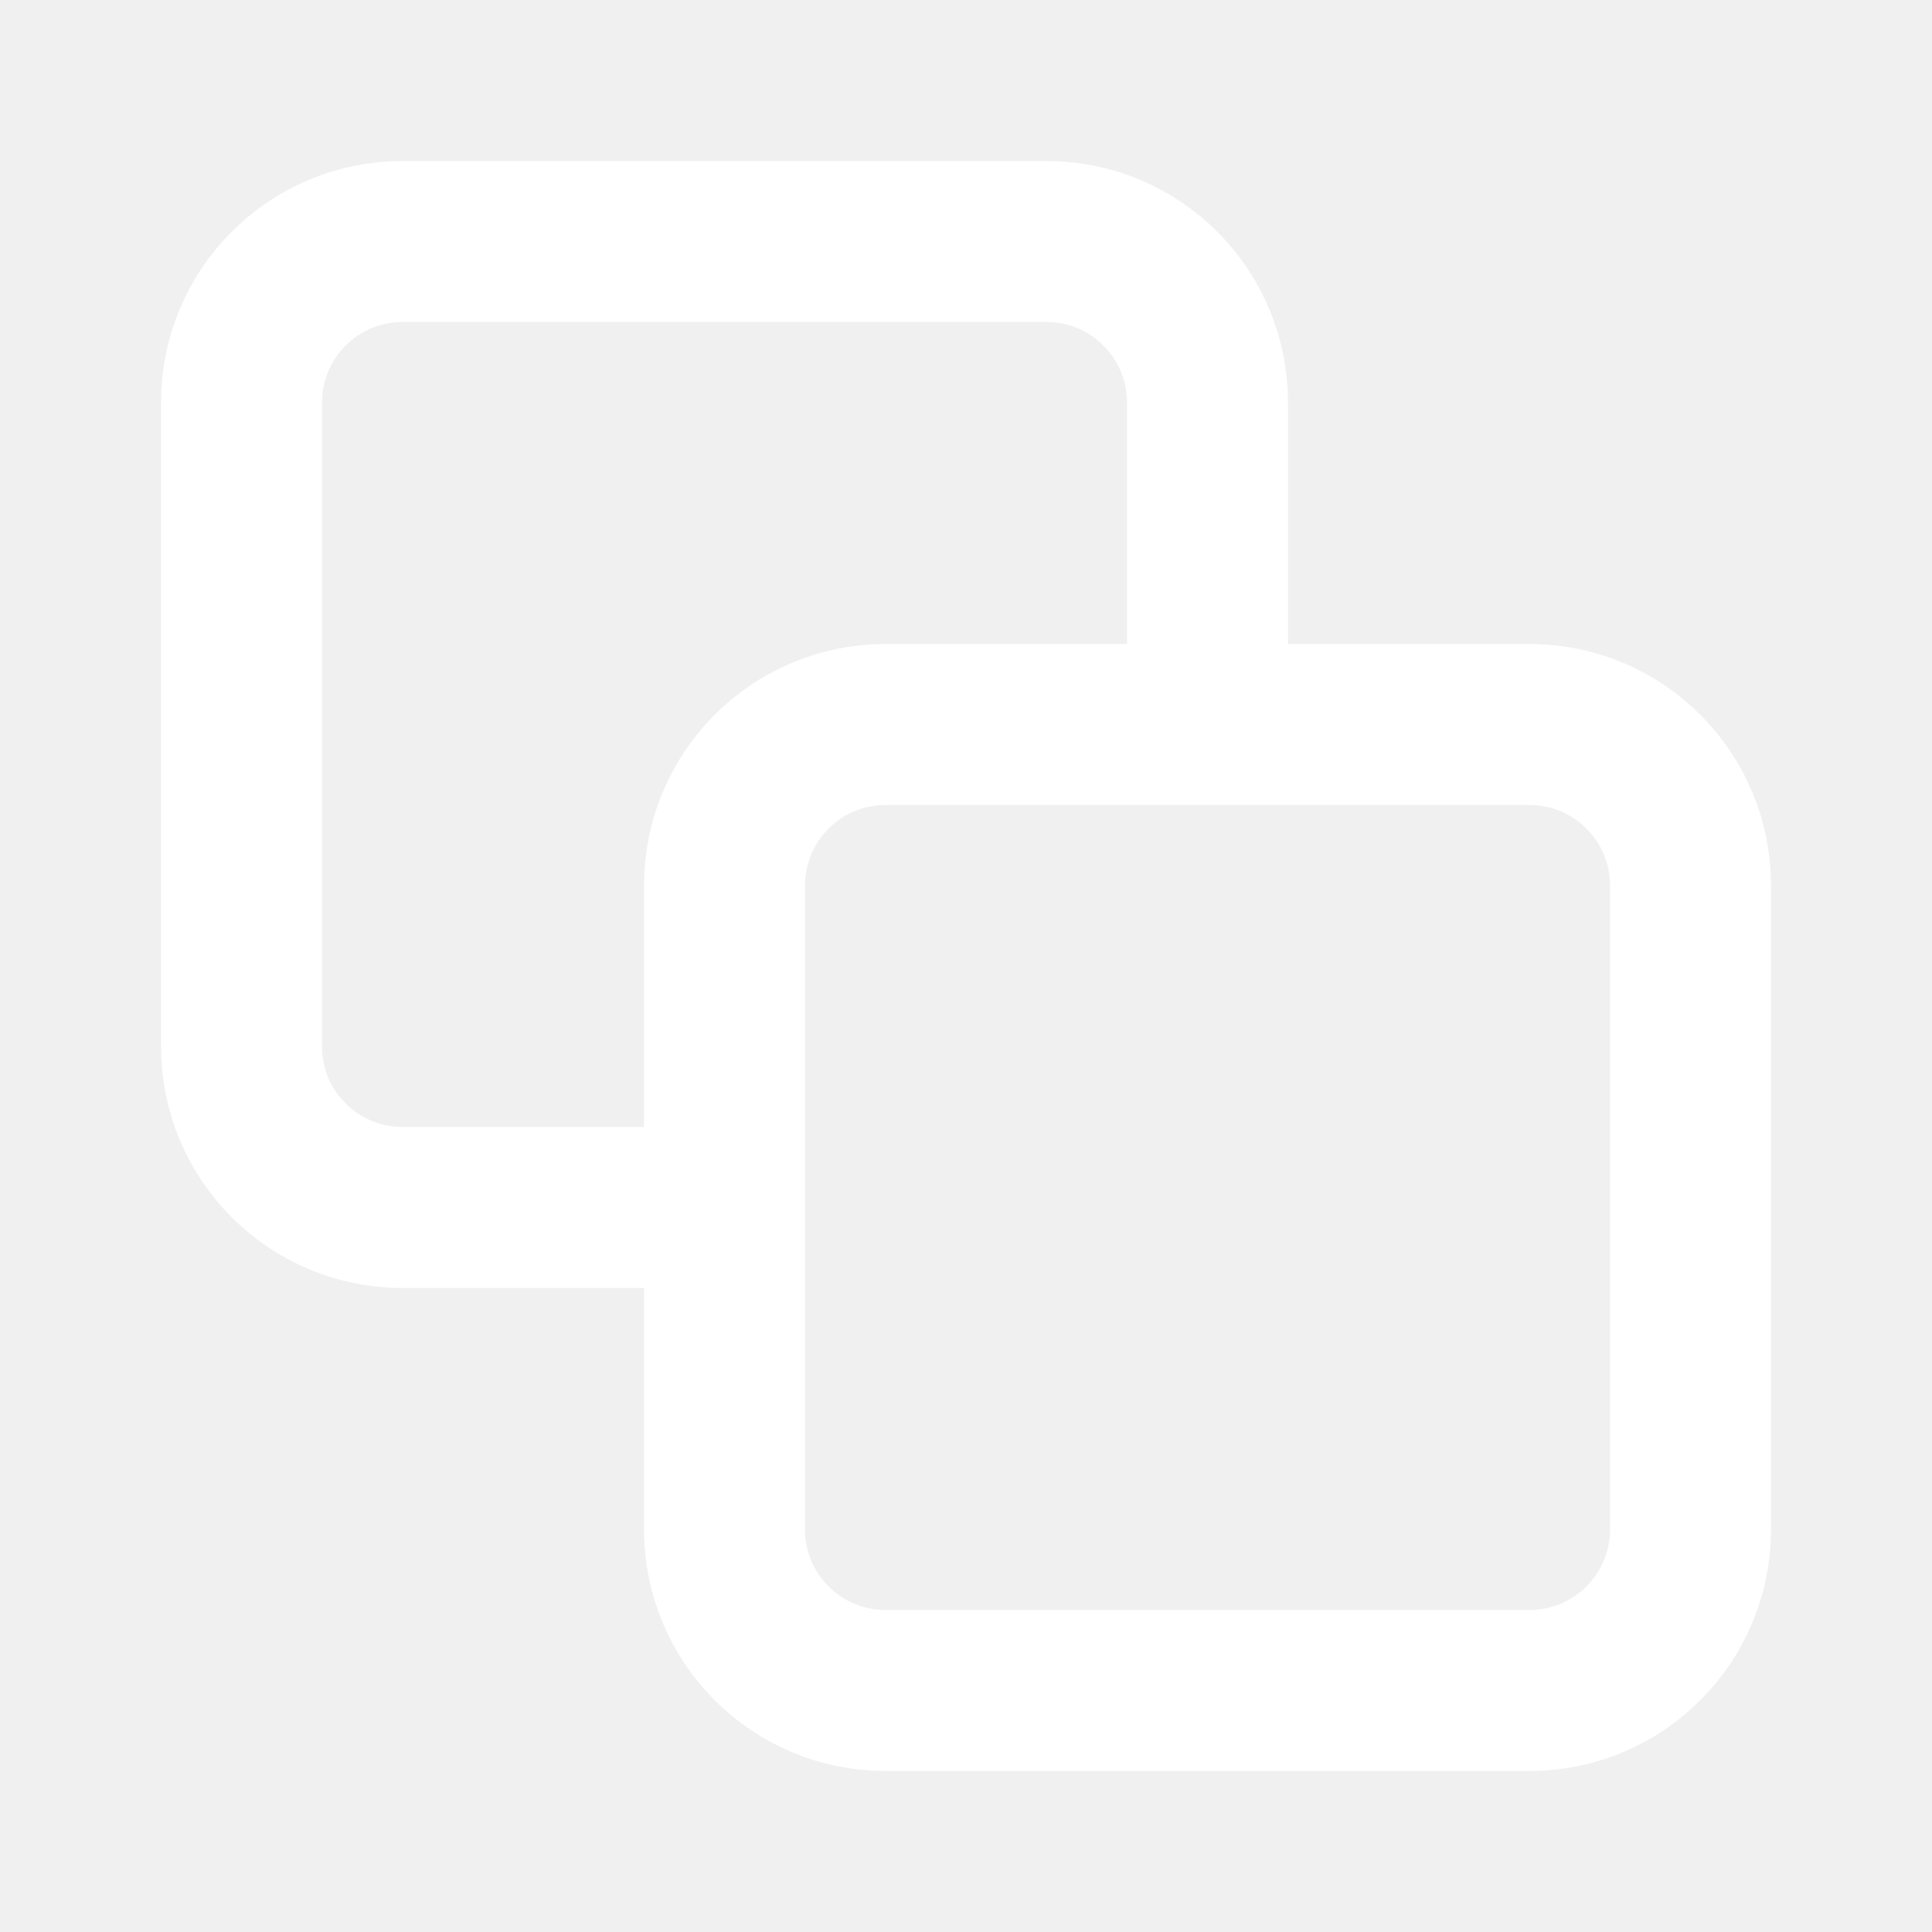
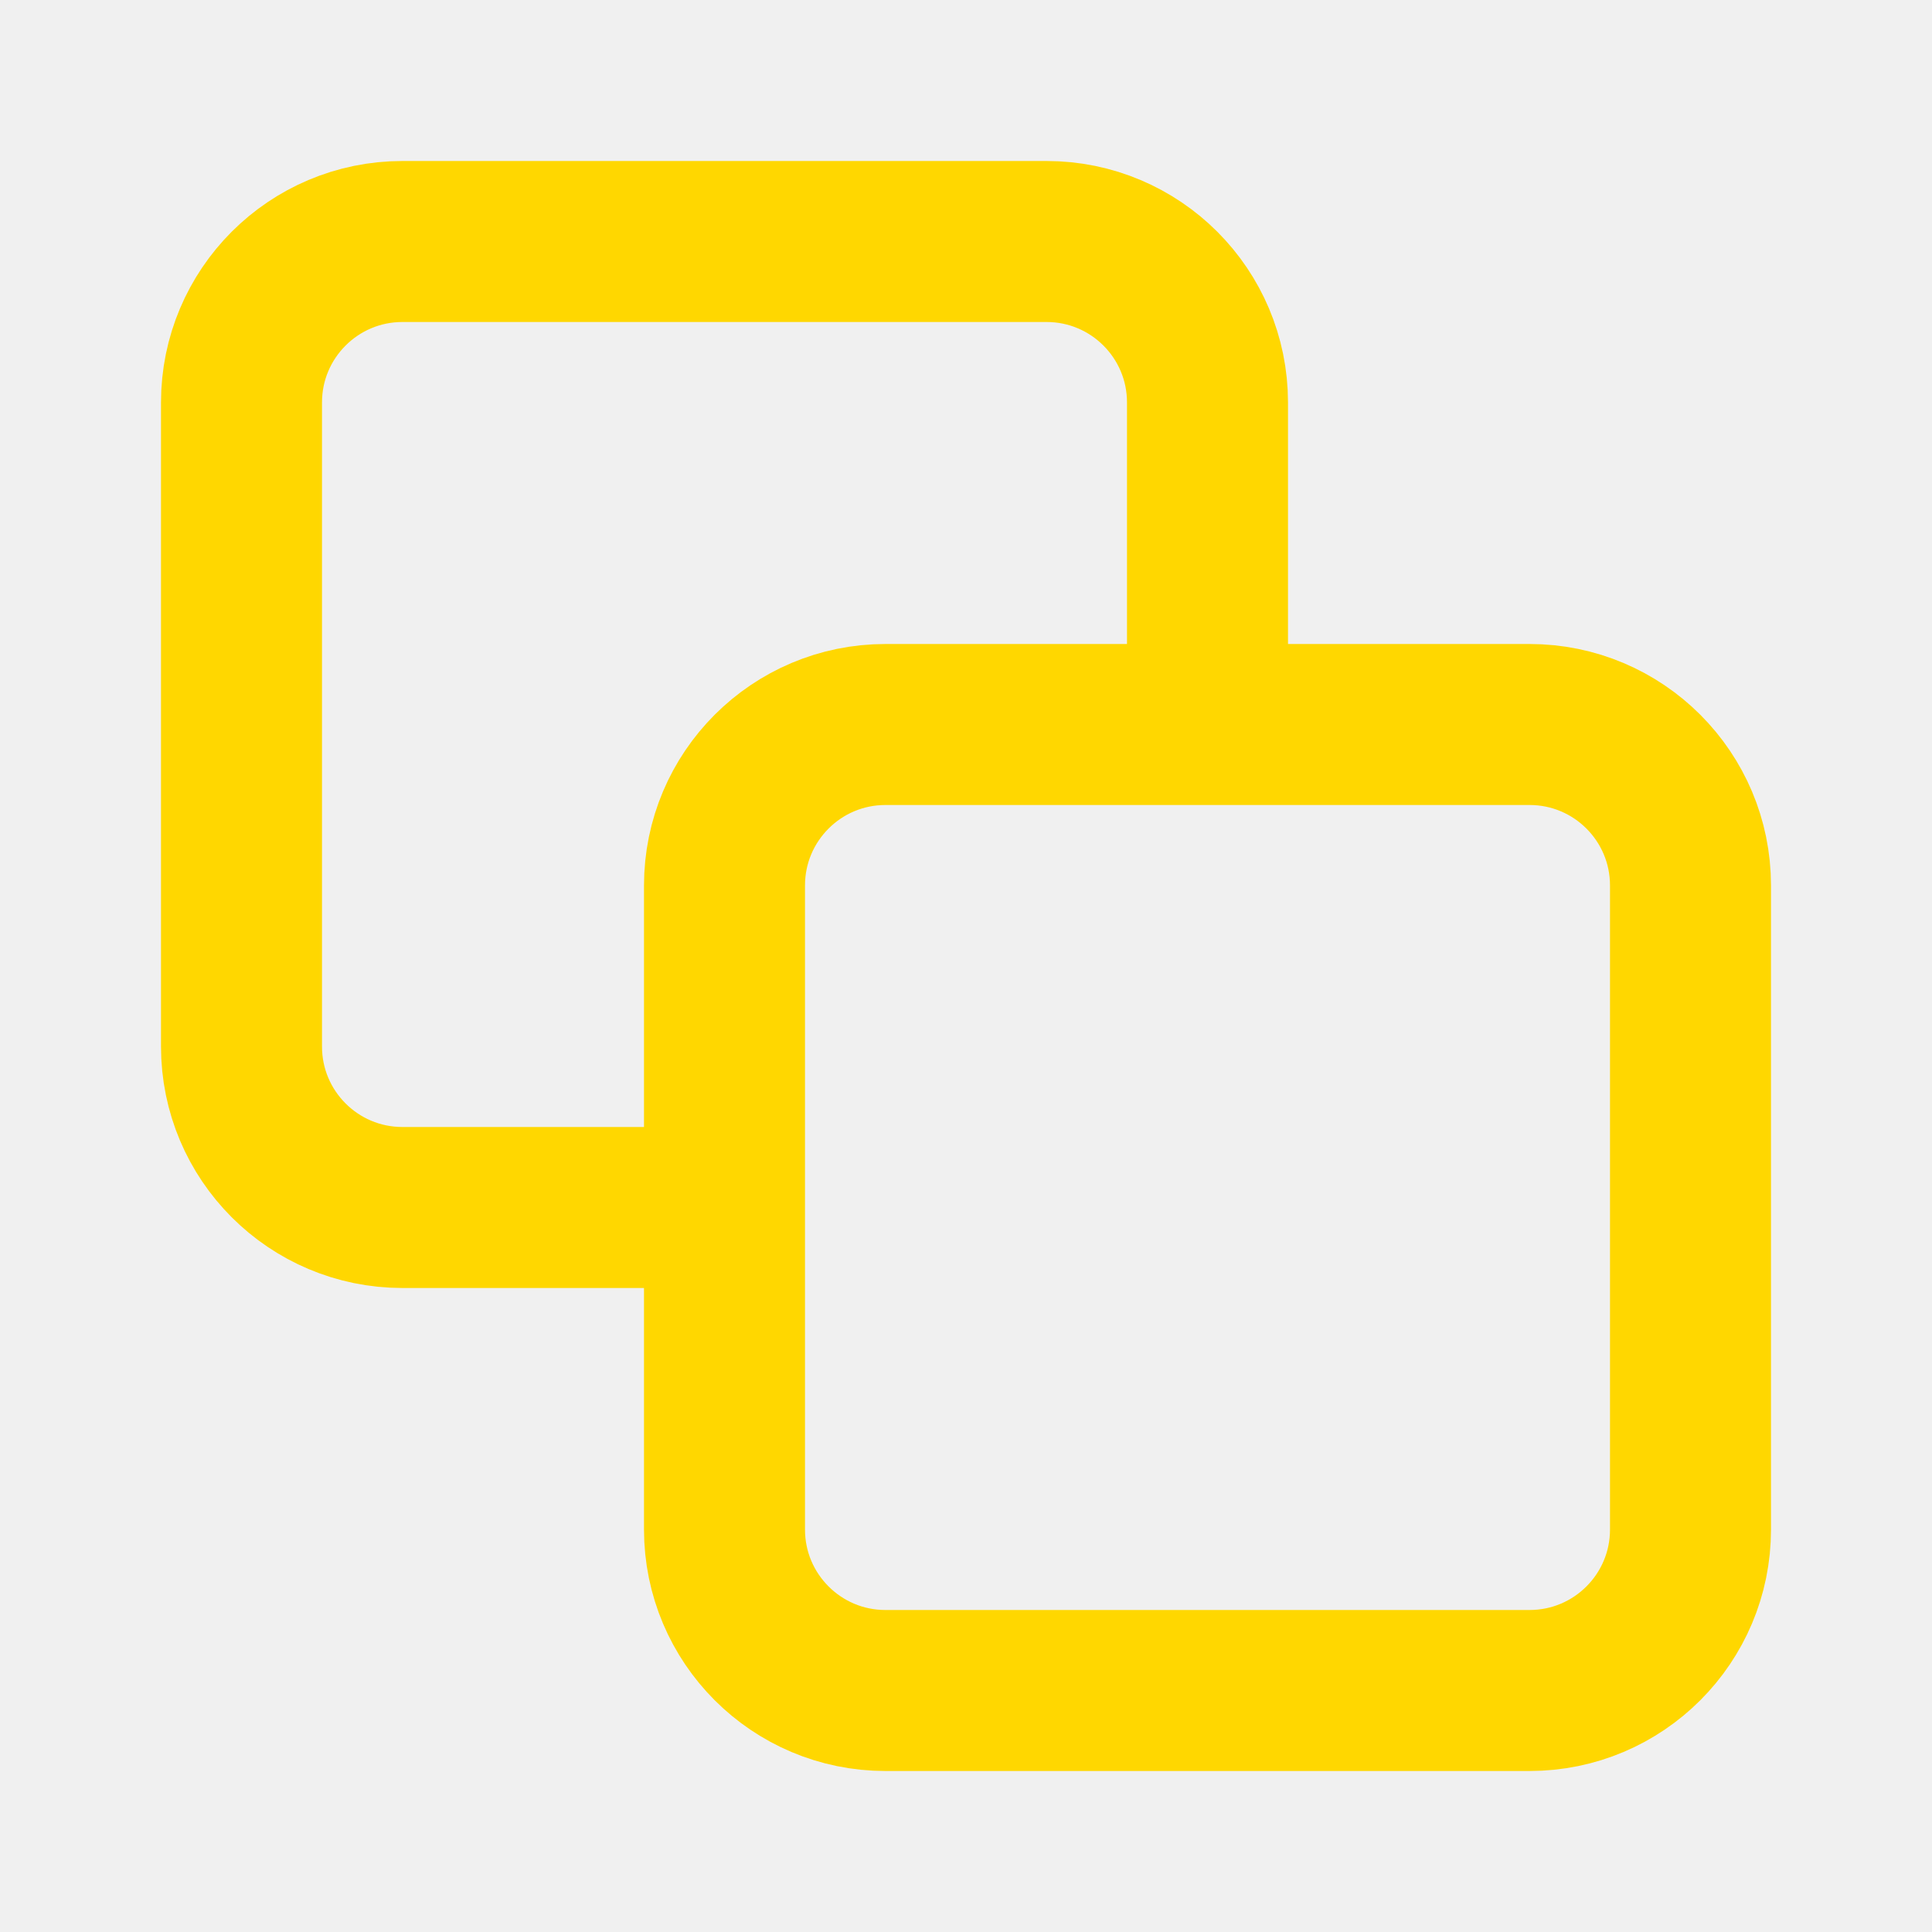
<svg xmlns="http://www.w3.org/2000/svg" width="24" height="24" viewBox="0 0 24 24" fill="none">
-   <path d="M9 15H5C3.895 15 3 14.105 3 13V5C3 3.895 3.895 3 5 3H13C14.105 3 15 3.895 15 5V9M11 21H19C20.105 21 21 20.105 21 19V11C21 9.895 20.105 9 19 9H11C9.895 9 9 9.895 9 11V19C9 20.105 9.895 21 11 21Z" stroke="white" stroke-width="2" stroke-linecap="round" stroke-linejoin="round" />
+   <path d="M9 15H5C3.895 15 3 14.105 3 13V5C3 3.895 3.895 3 5 3H13C14.105 3 15 3.895 15 5V9M11 21H19C20.105 21 21 20.105 21 19V11C21 9.895 20.105 9 19 9H11C9.895 9 9 9.895 9 11V19C9 20.105 9.895 21 11 21Z" stroke="#FFD700" stroke-width="2" stroke-linecap="round" stroke-linejoin="round" />
</svg>
